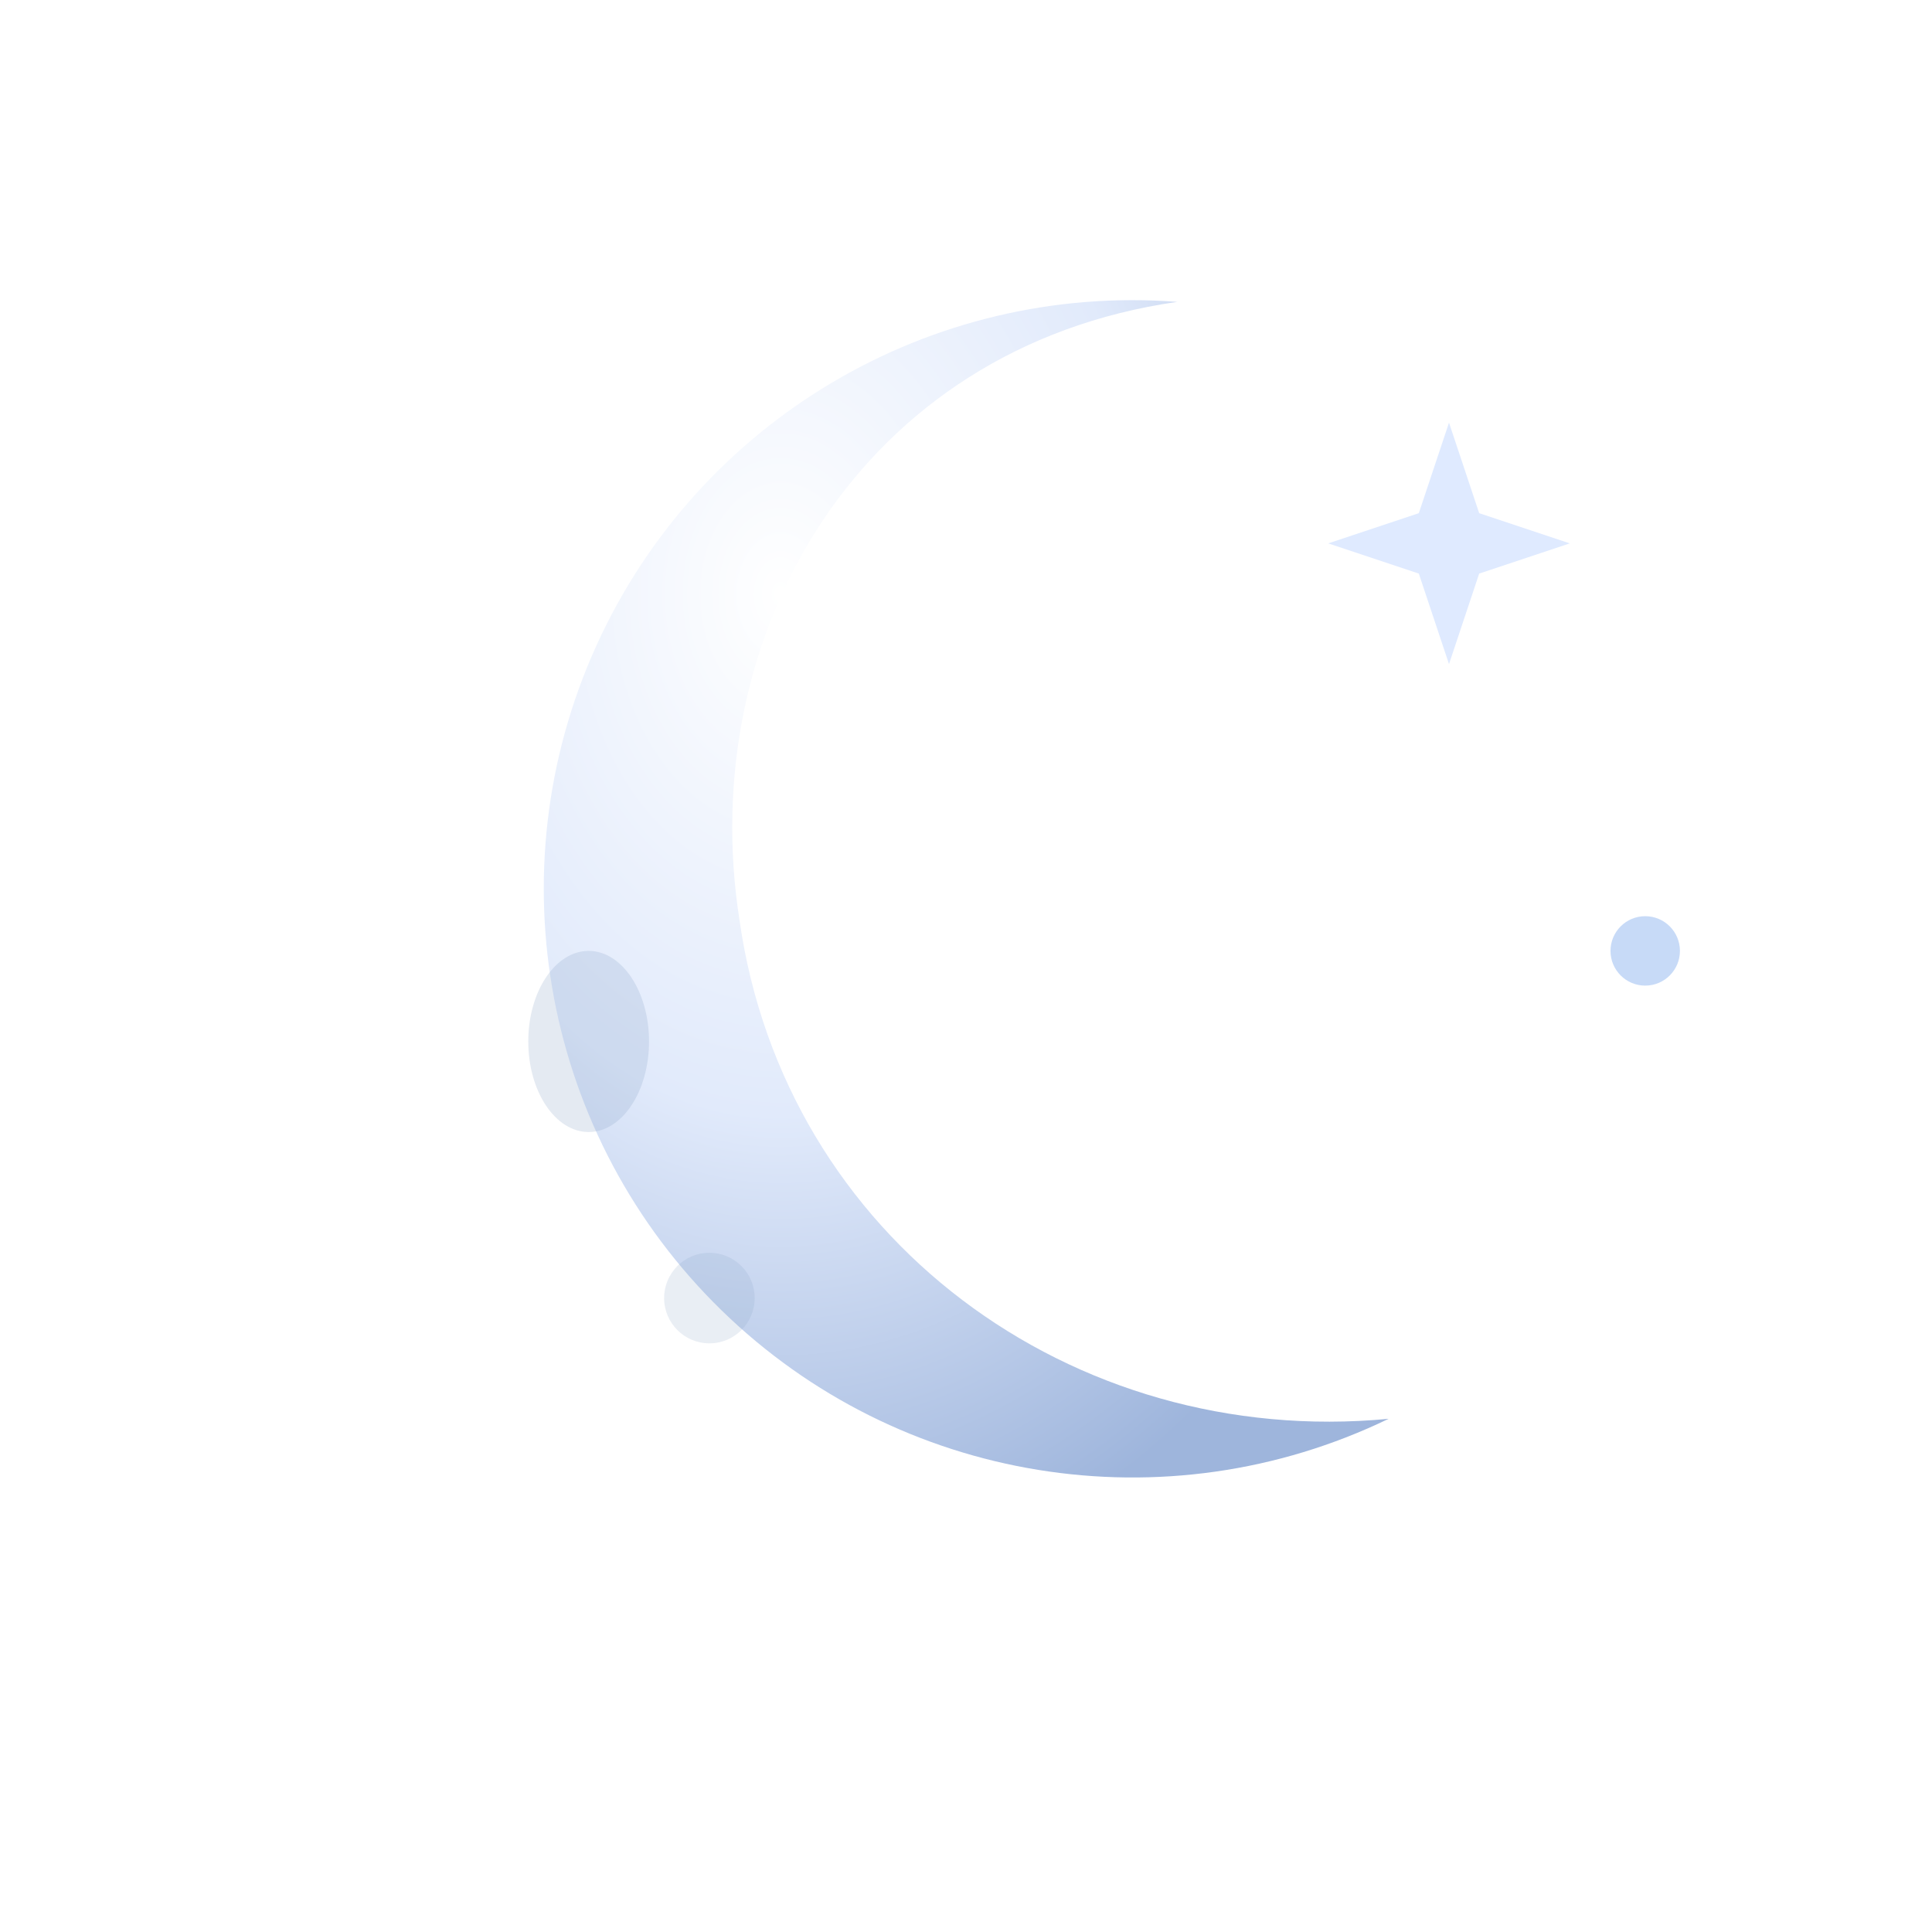
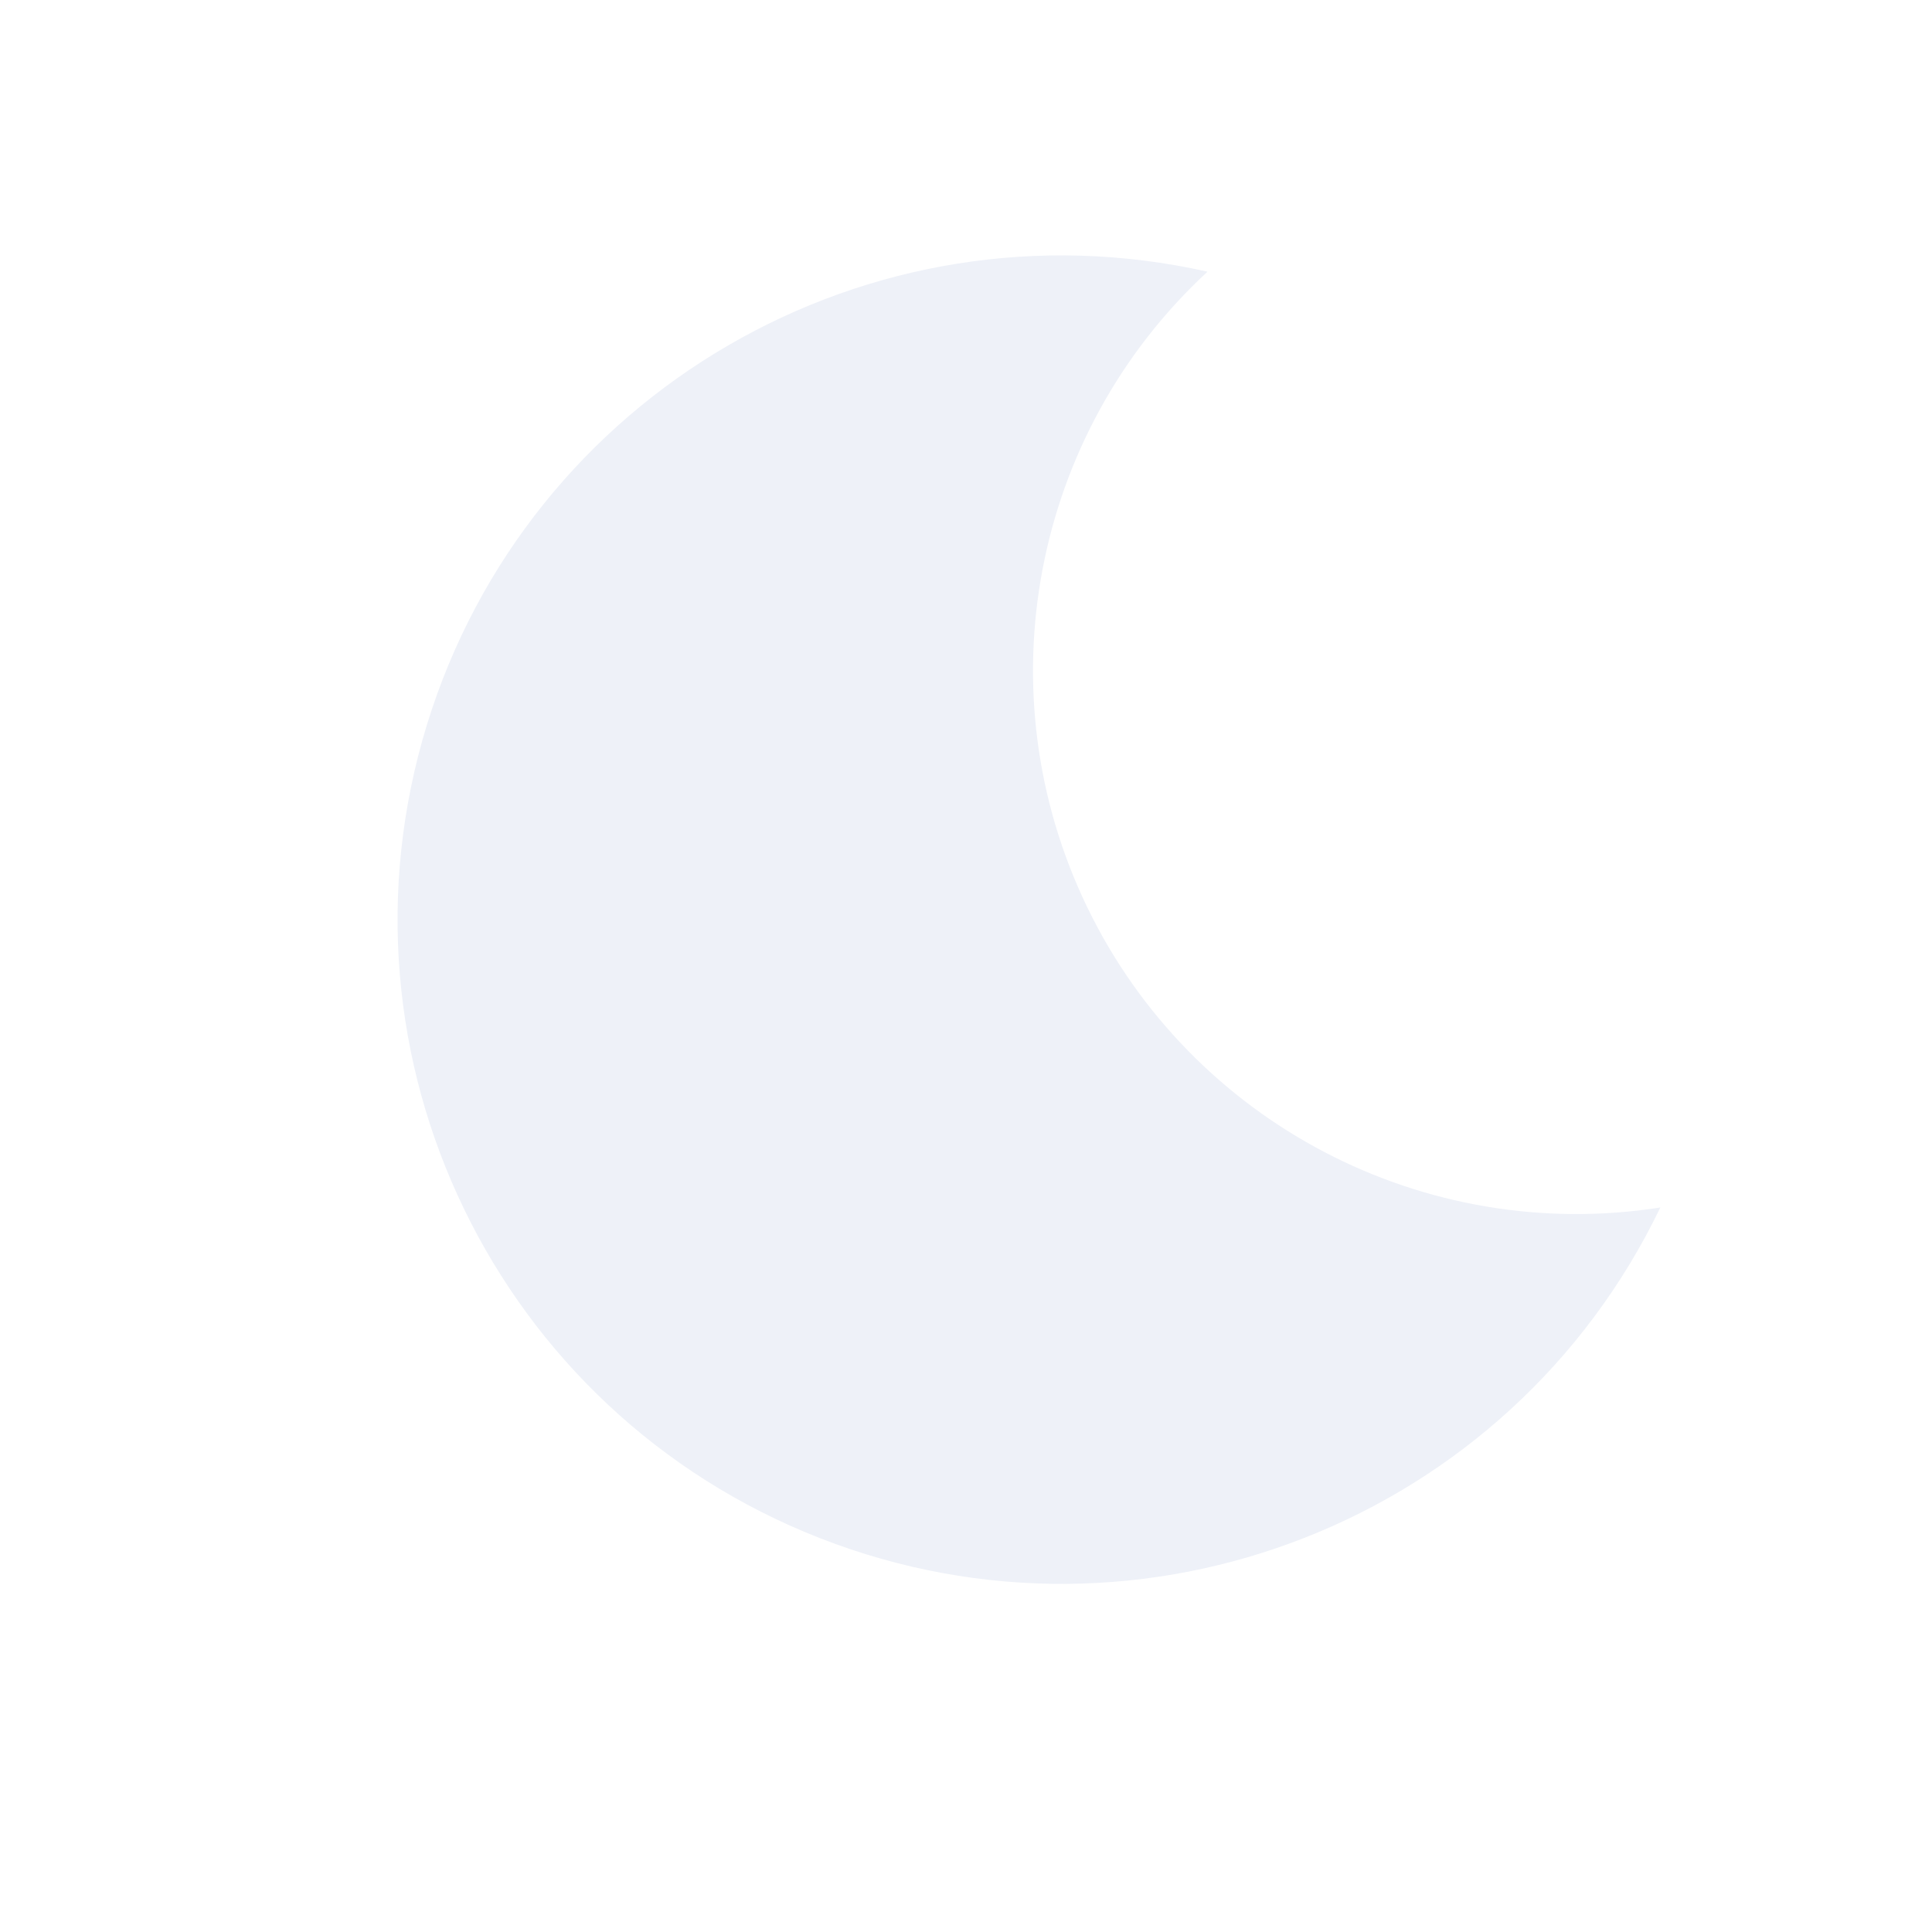
<svg xmlns="http://www.w3.org/2000/svg" viewBox="0 0 128 128" width="128" height="128">
-   <defs>
-     <radialGradient id="sky-moon" cx=".28" cy=".25" r=".85">
-       <stop stop-color="#ffffff" />
-       <stop offset=".52" stop-color="#e1eafb" />
-       <stop offset="1" stop-color="#9eb5dc" />
-     </radialGradient>
-   </defs>
+   <defs />
  <g data-symbol="moon">
-     <path d="M78 20C57 23 46 42 49 61c3 21 22 35 43 33A39 39 0 1 1 78 20Z" fill="url(#sky-moon)" />
-     <ellipse cx="39" cy="69" rx="4" ry="6" fill="#859fc2" opacity=".22" />
-     <circle cx="47" cy="86" r="3" fill="#859fc2" opacity=".18" />
-     <path d="m96 28 2 6 6 2-6 2-2 6-2-6-6-2 6-2Z" fill="#dfeaff" />
-     <circle cx="109" cy="63" r="2.3" fill="#c7daf7" />
+     <path d="M80 18a44 44 0 1 0 30 62A36 36 0 0 1 80 18Z" fill="#eef1f8" />
  </g>
</svg>
